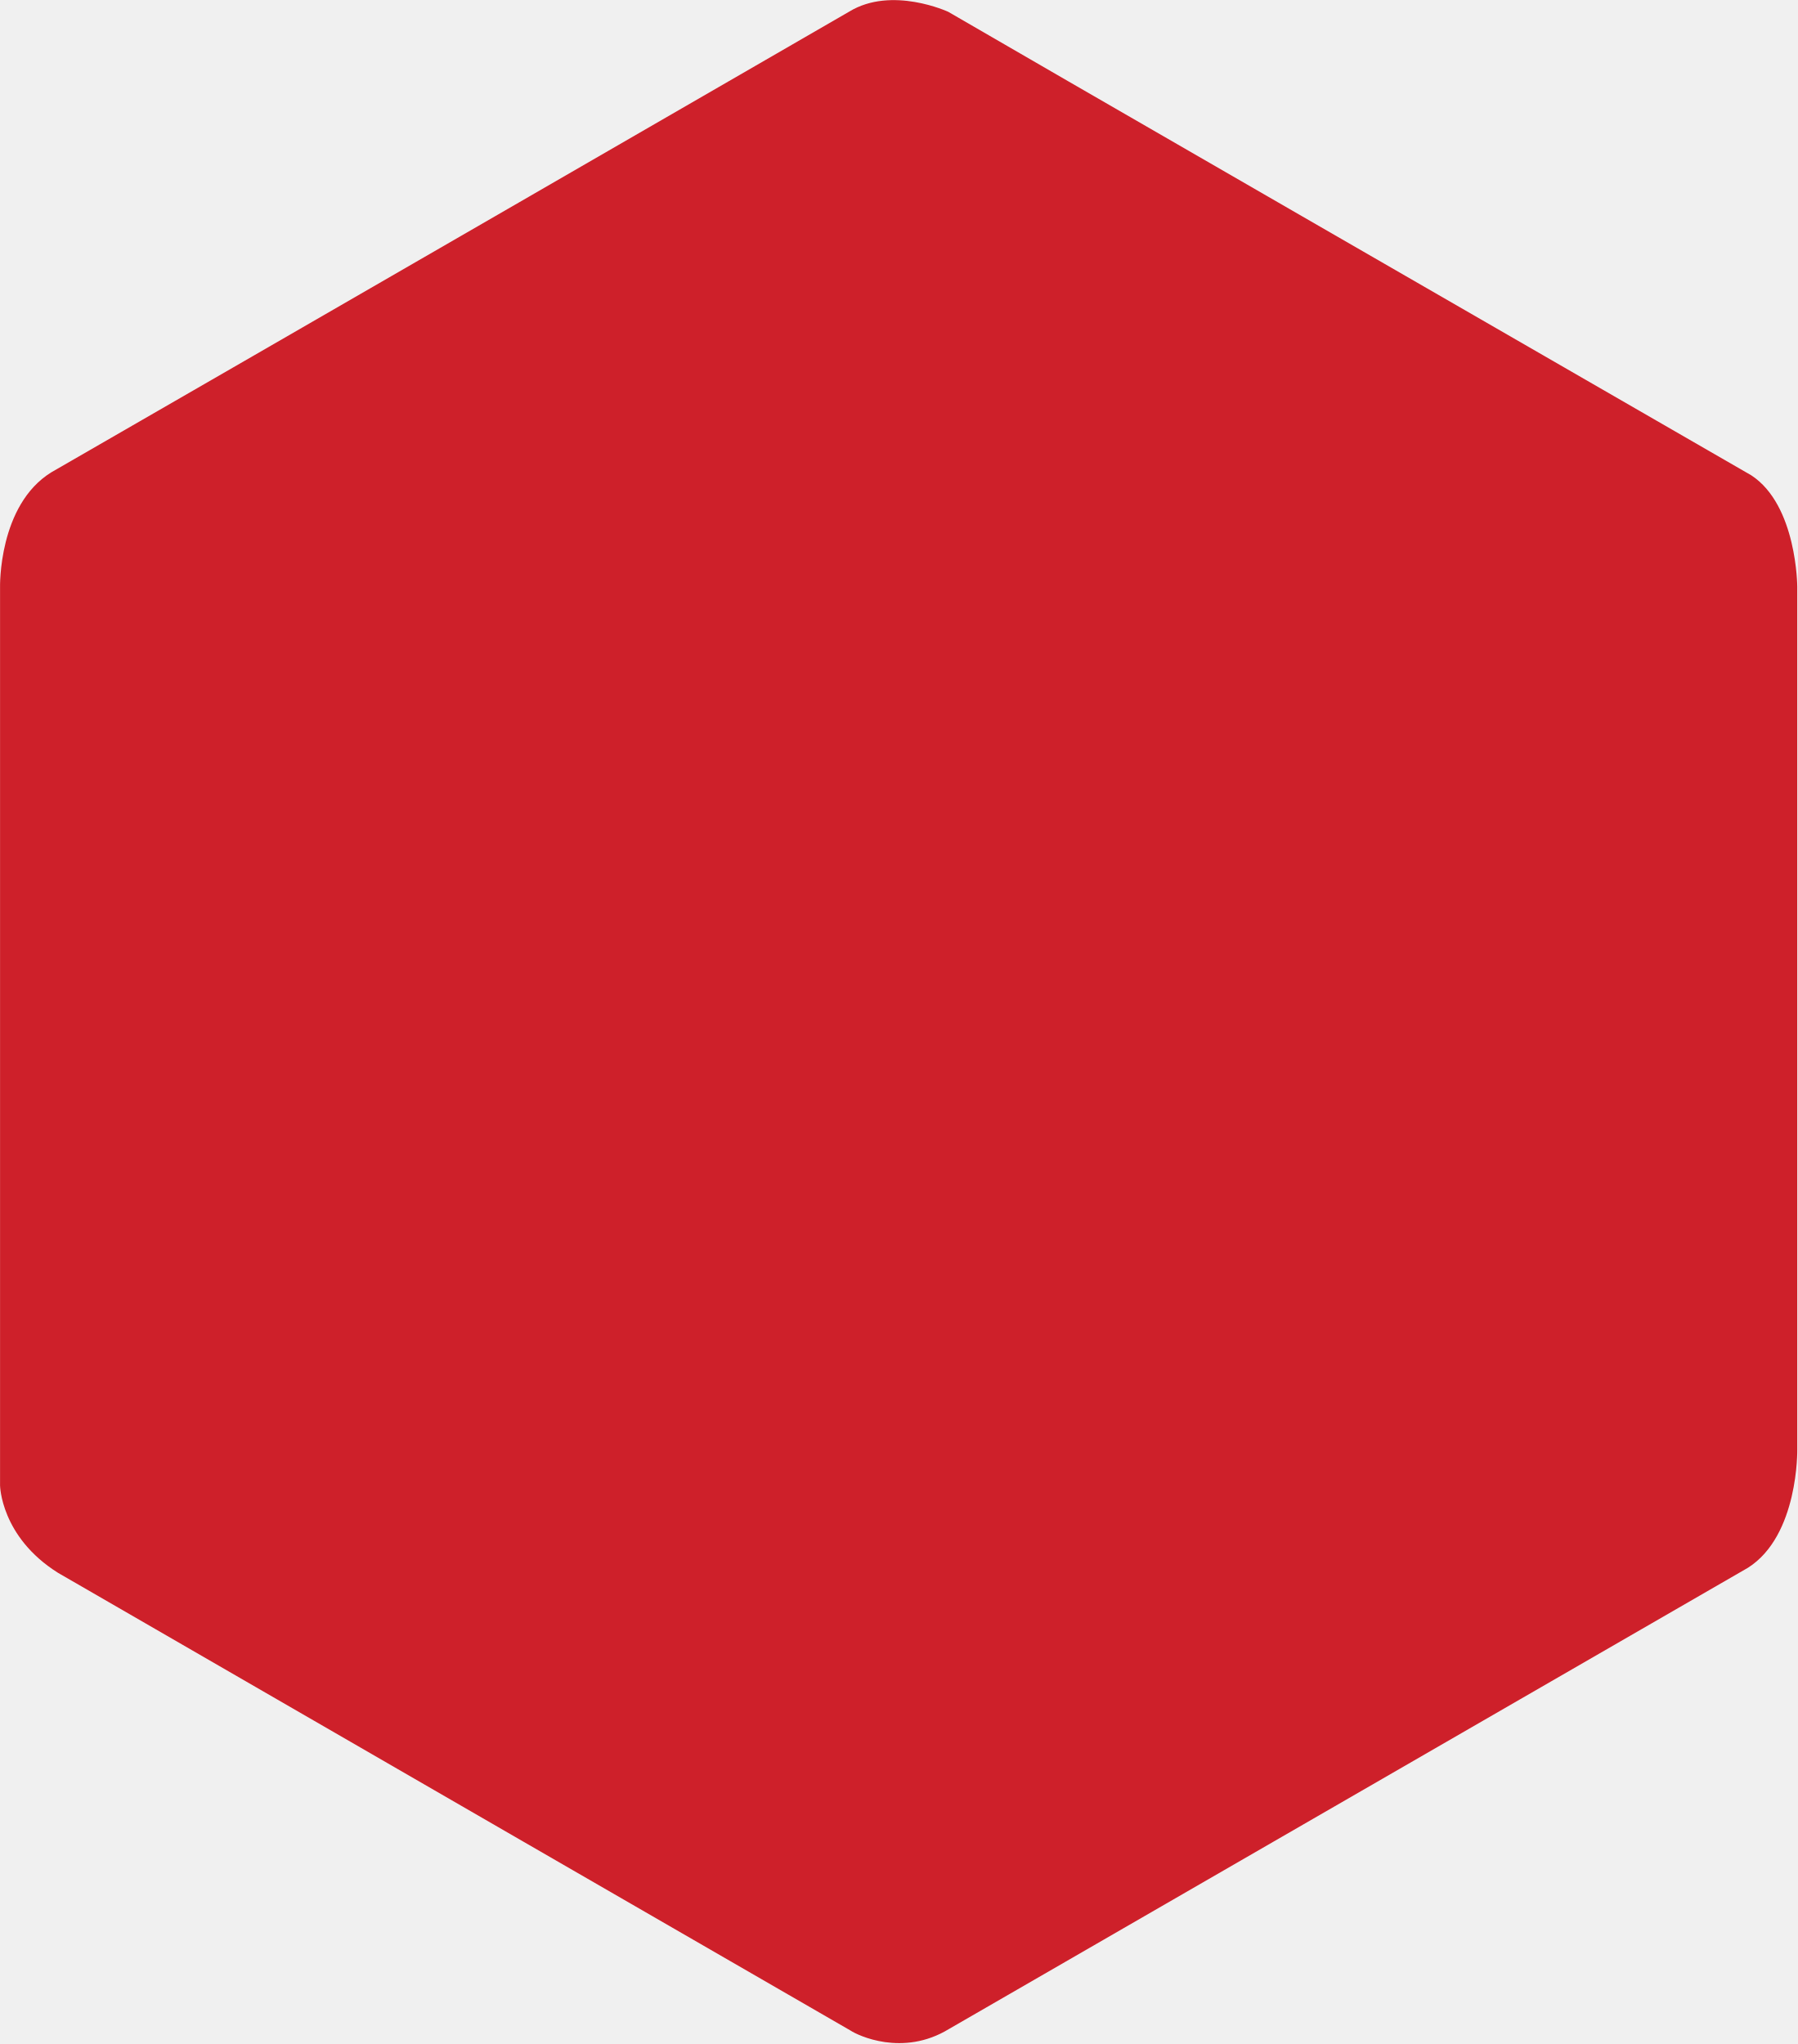
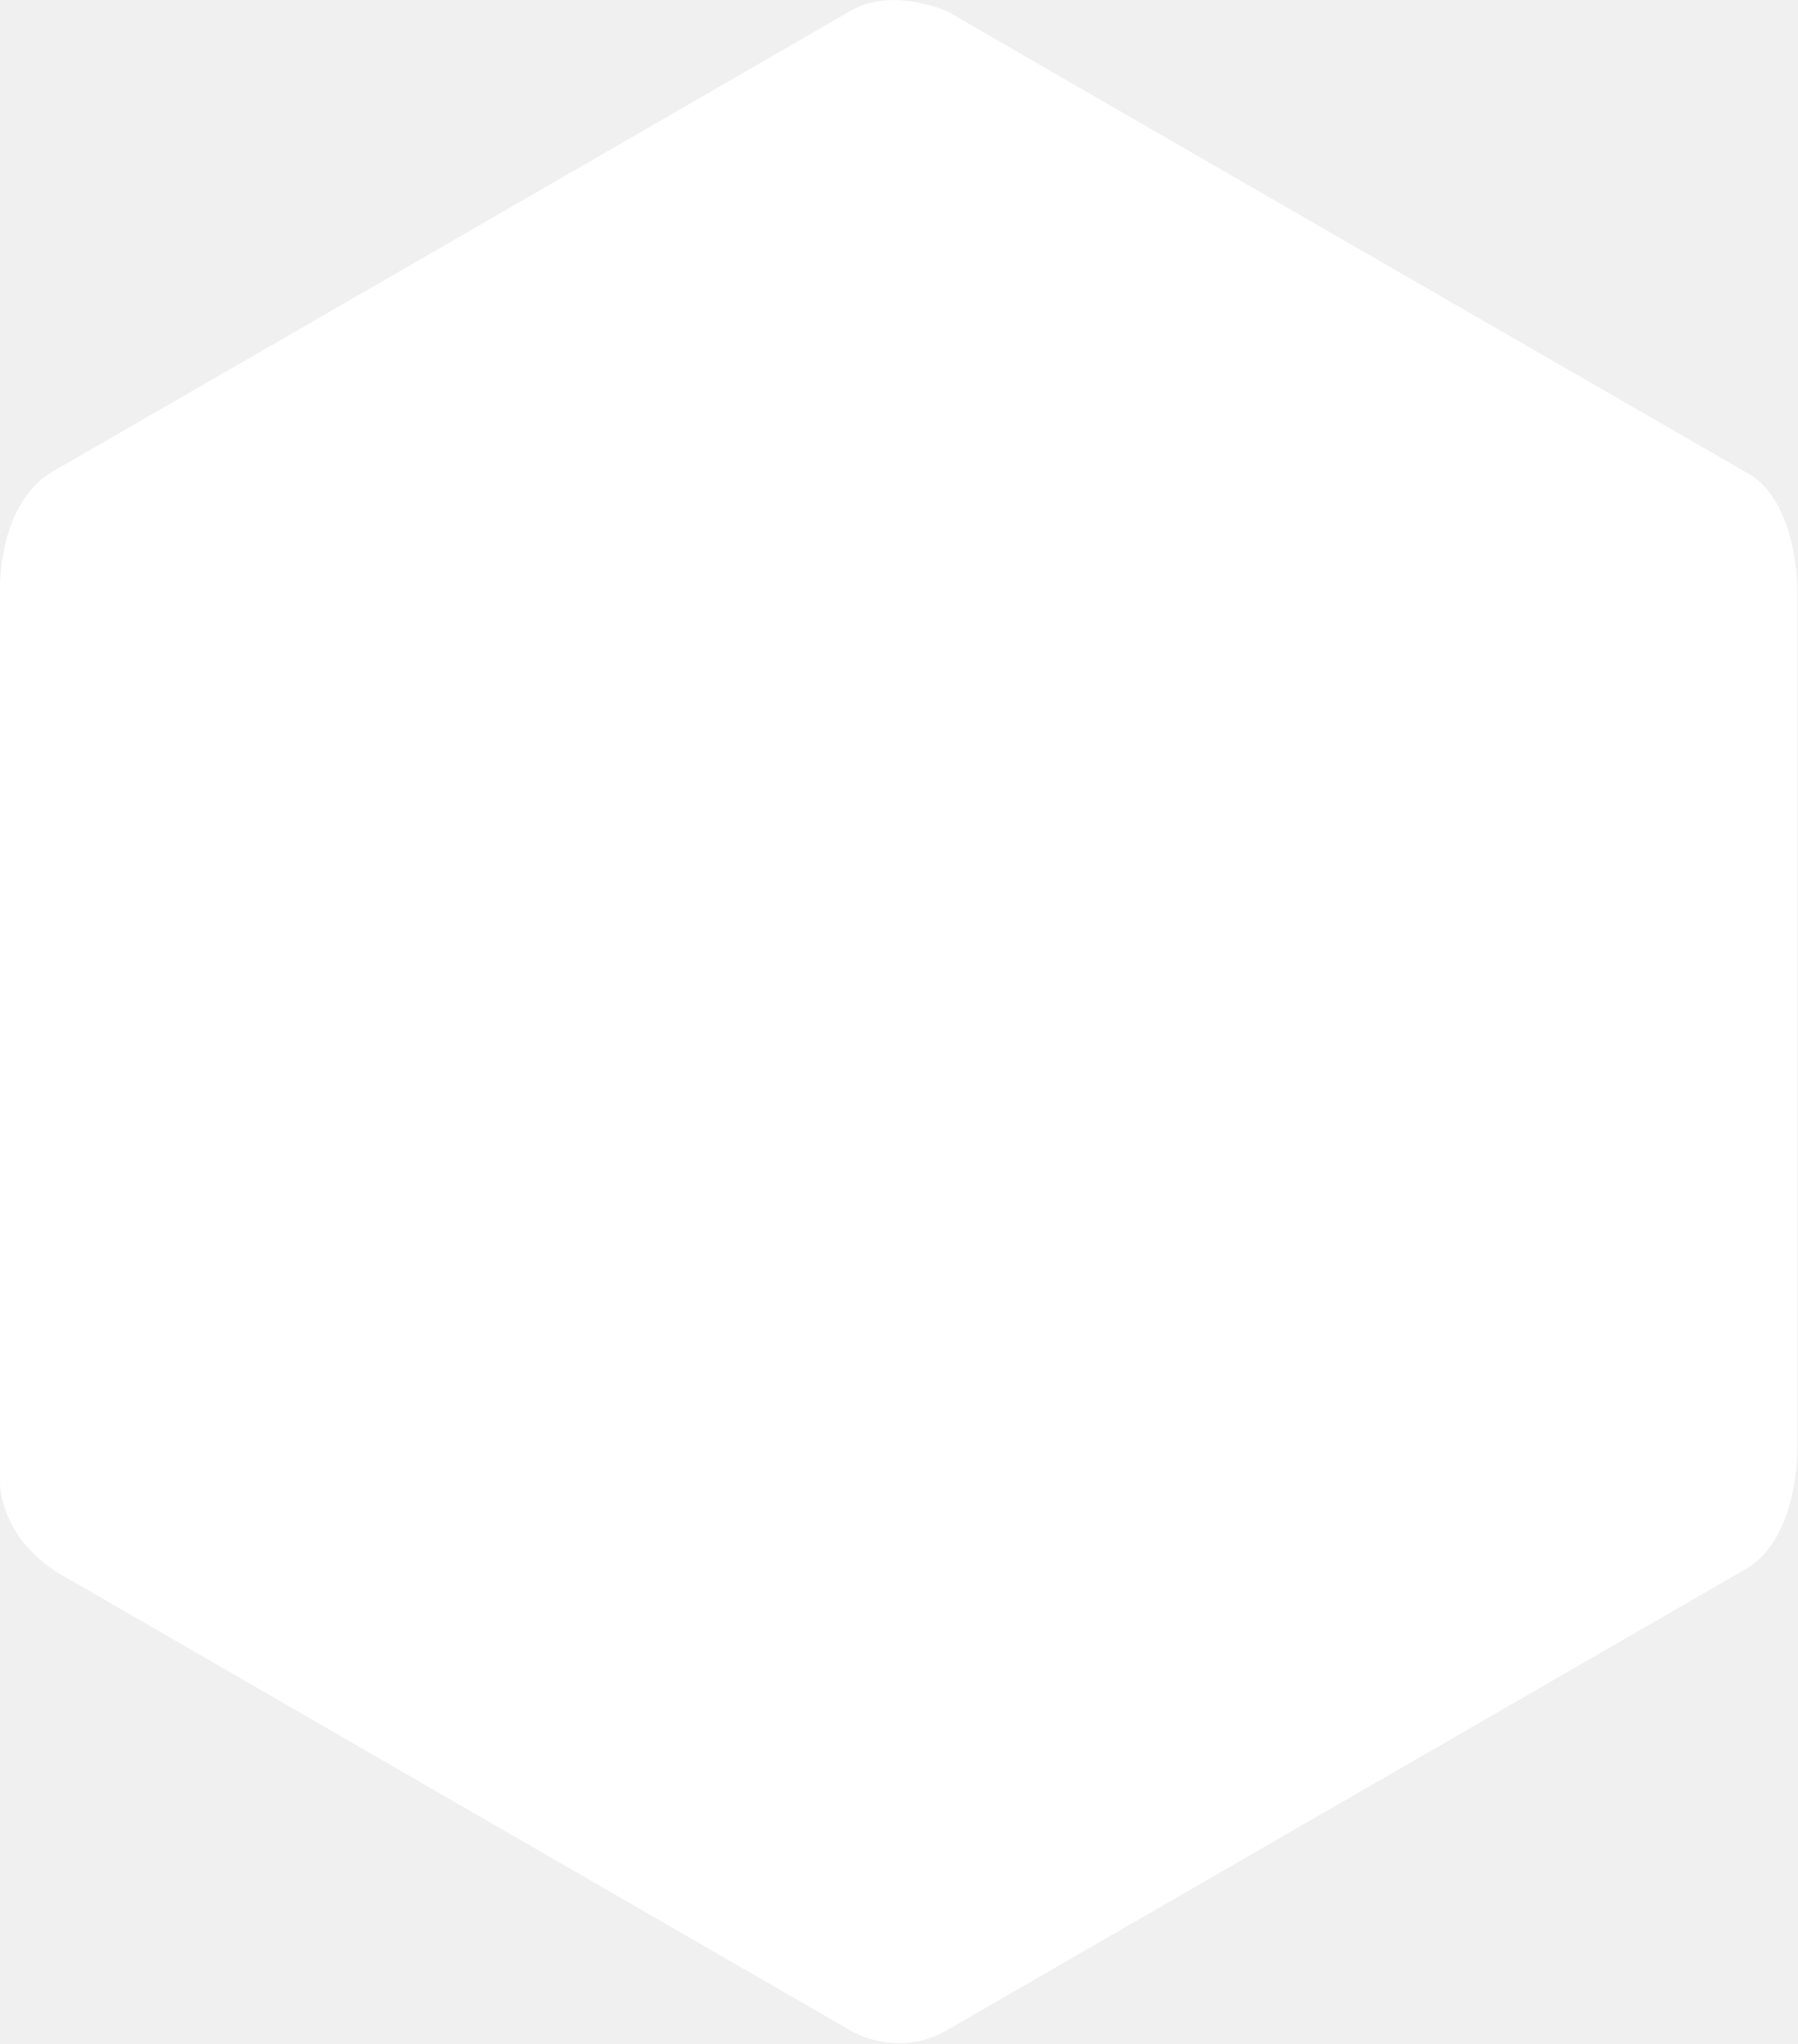
<svg xmlns="http://www.w3.org/2000/svg" width="1159px" height="1318px" viewBox="0 0 1159 1318" version="1.1">
  <g id="RG-Logo" stroke="none" stroke-width="1" fill="none" fill-rule="evenodd">
    <g id="ReallyGood">
      <g id="Group">
-         <path id="rg-hexagon" d="M1158.844,378.444 C1158.844,378.444 1158.751,325.788 1129.178,306.487 C1019.119,243.035 638.992,23.829 611.412,7.619 C611.412,7.619 575.035,-9.266 547.593,7.475 C546.587,8.103 151.557,236.359 33.135,304.528 C-1.213,325.679 0.033,378.665 0.033,378.665 L0.033,957.824 C0.033,957.824 0.435,990.993 37.433,1014.195 C156.549,1083.101 548.261,1309.224 548.451,1309.352 C552.792,1312.276 582.003,1326.571 611.885,1308.322 C614.427,1306.836 1010.538,1078.158 1127.007,1010.934 C1159.848,990.171 1158.844,934.571 1158.844,934.571 L1158.844,378.444 Z" fill="#CE202A" />
+         <path id="rg-hexagon" d="M1158.844,378.444 C1158.844,378.444 1158.751,325.788 1129.178,306.487 C1019.119,243.035 638.992,23.829 611.412,7.619 C611.412,7.619 575.035,-9.266 547.593,7.475 C546.587,8.103 151.557,236.359 33.135,304.528 C-1.213,325.679 0.033,378.665 0.033,378.665 L0.033,957.824 C0.033,957.824 0.435,990.993 37.433,1014.195 C156.549,1083.101 548.261,1309.224 548.451,1309.352 C552.792,1312.276 582.003,1326.571 611.885,1308.322 C614.427,1306.836 1010.538,1078.158 1127.007,1010.934 C1159.848,990.171 1158.844,934.571 1158.844,934.571 L1158.844,378.444 Z" fill="#FFFFFF" />
      </g>
    </g>
  </g>
</svg>
